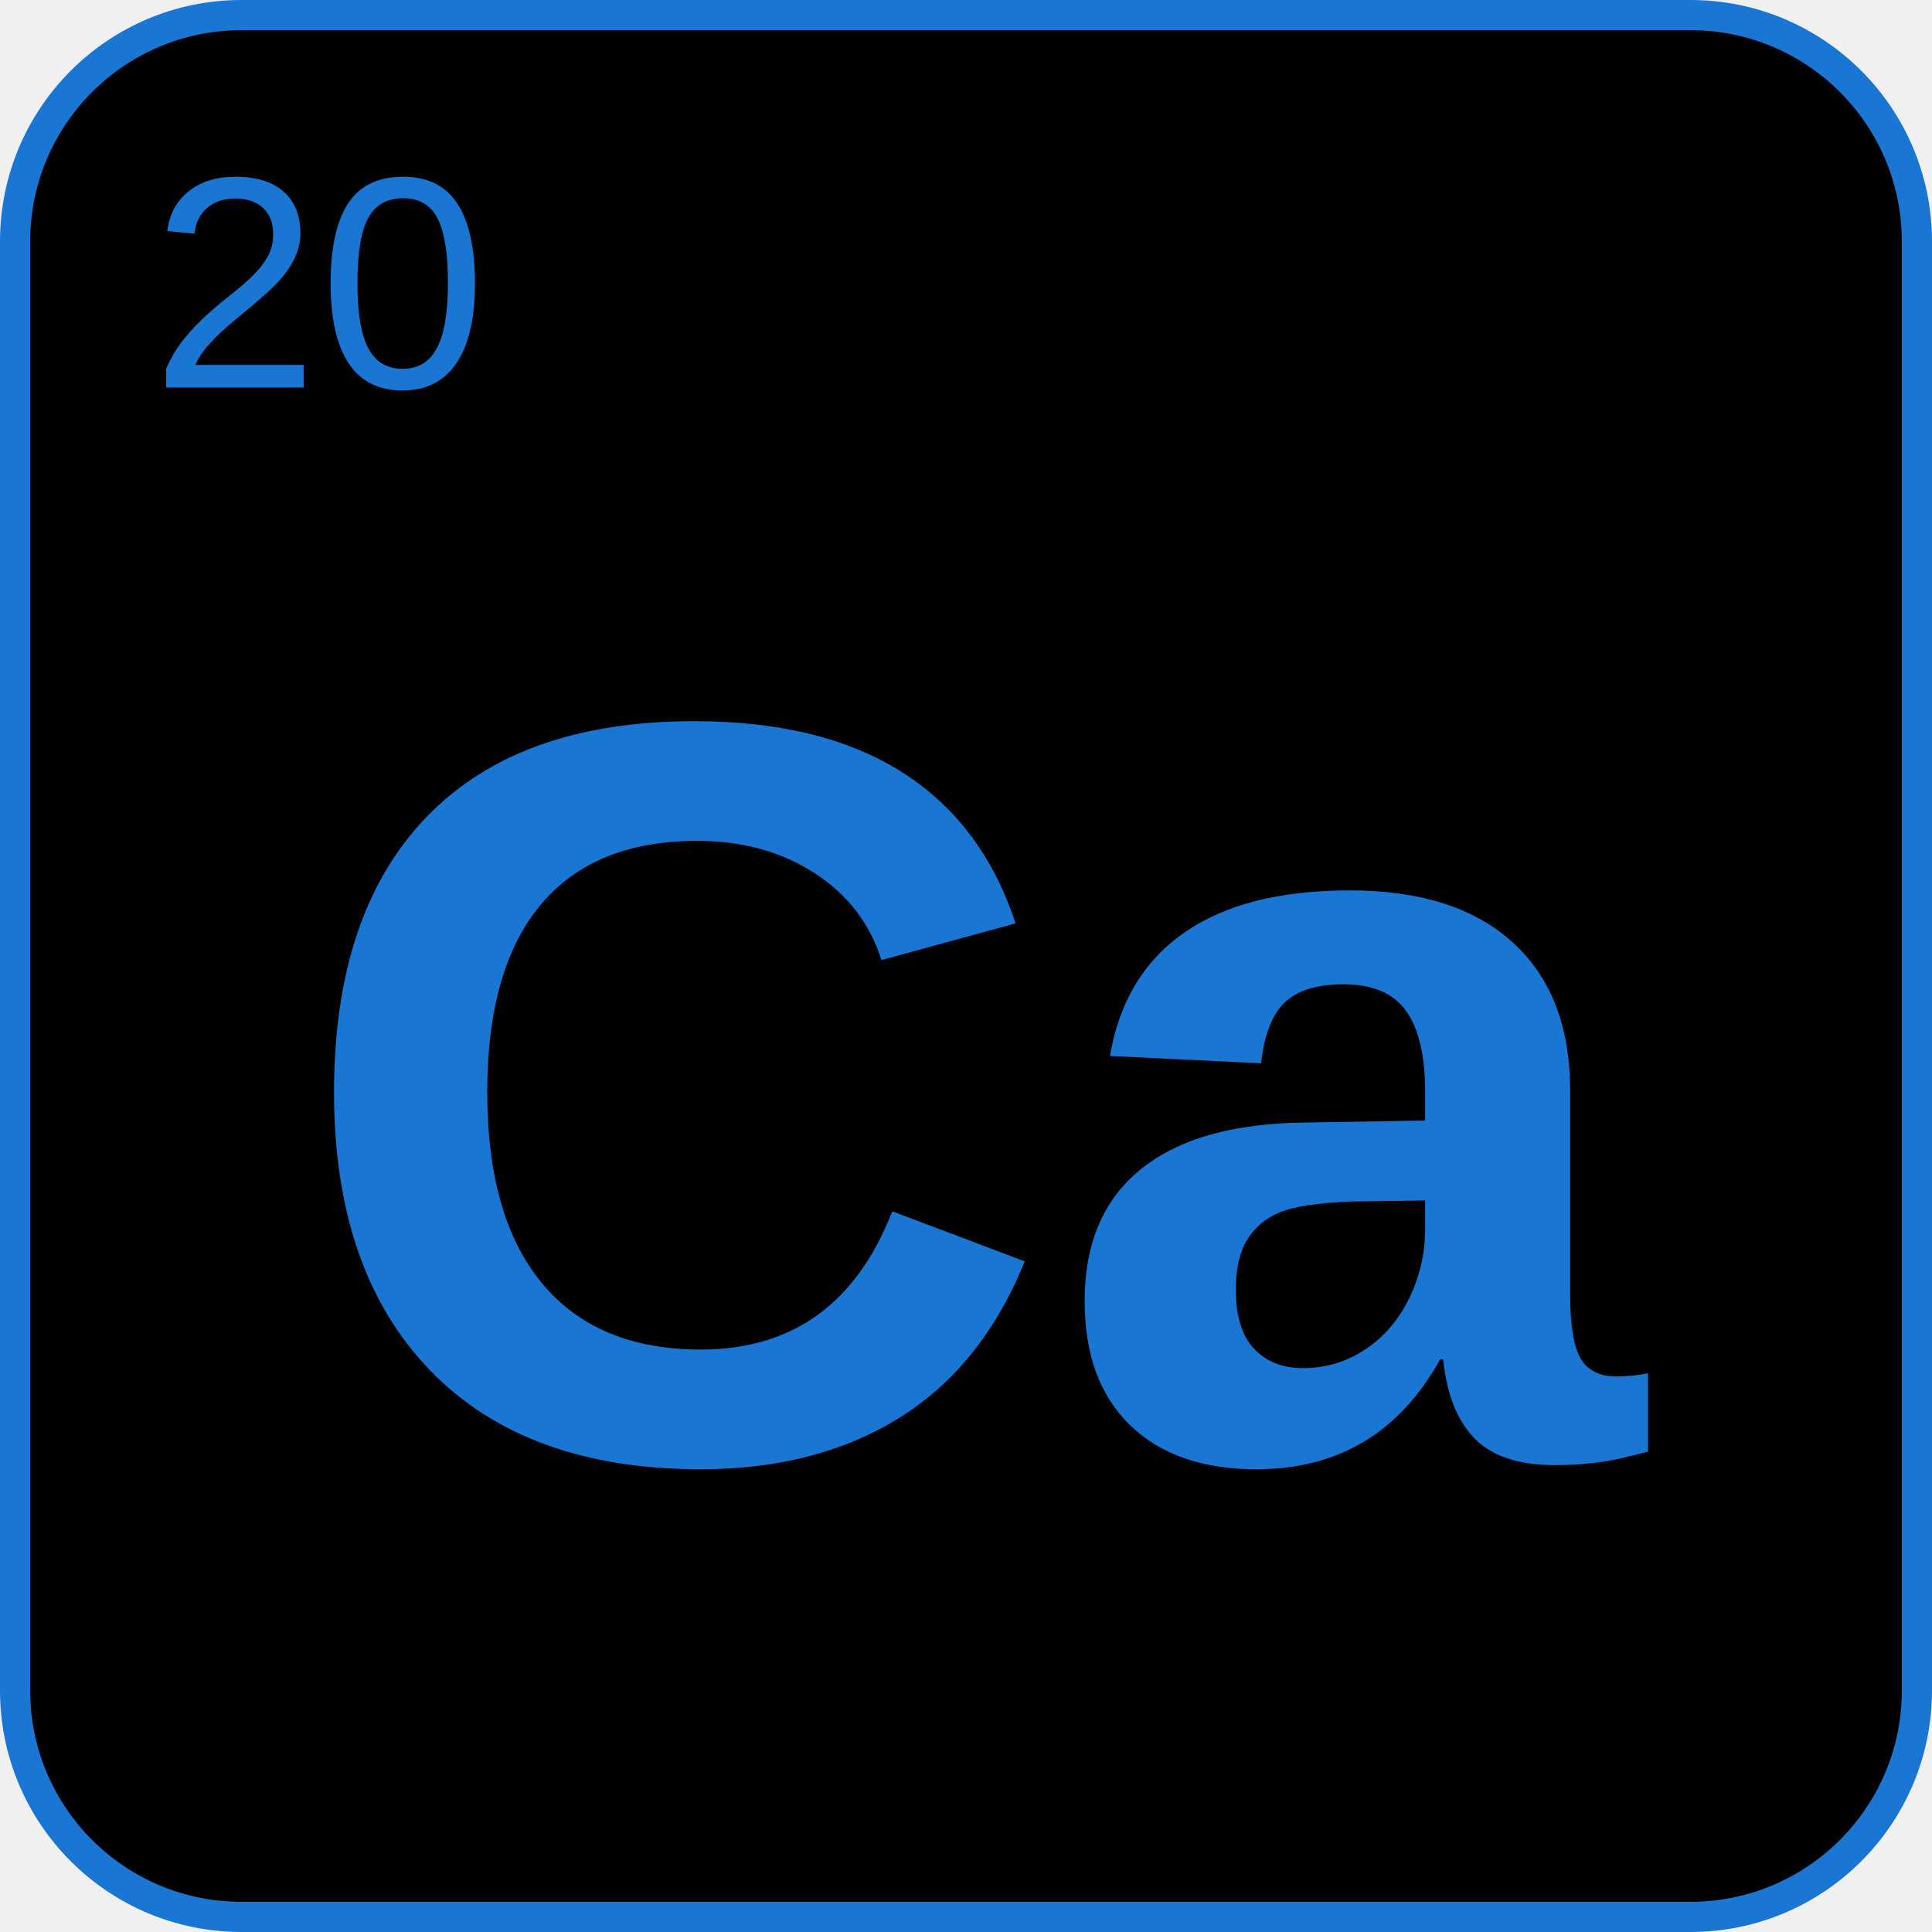
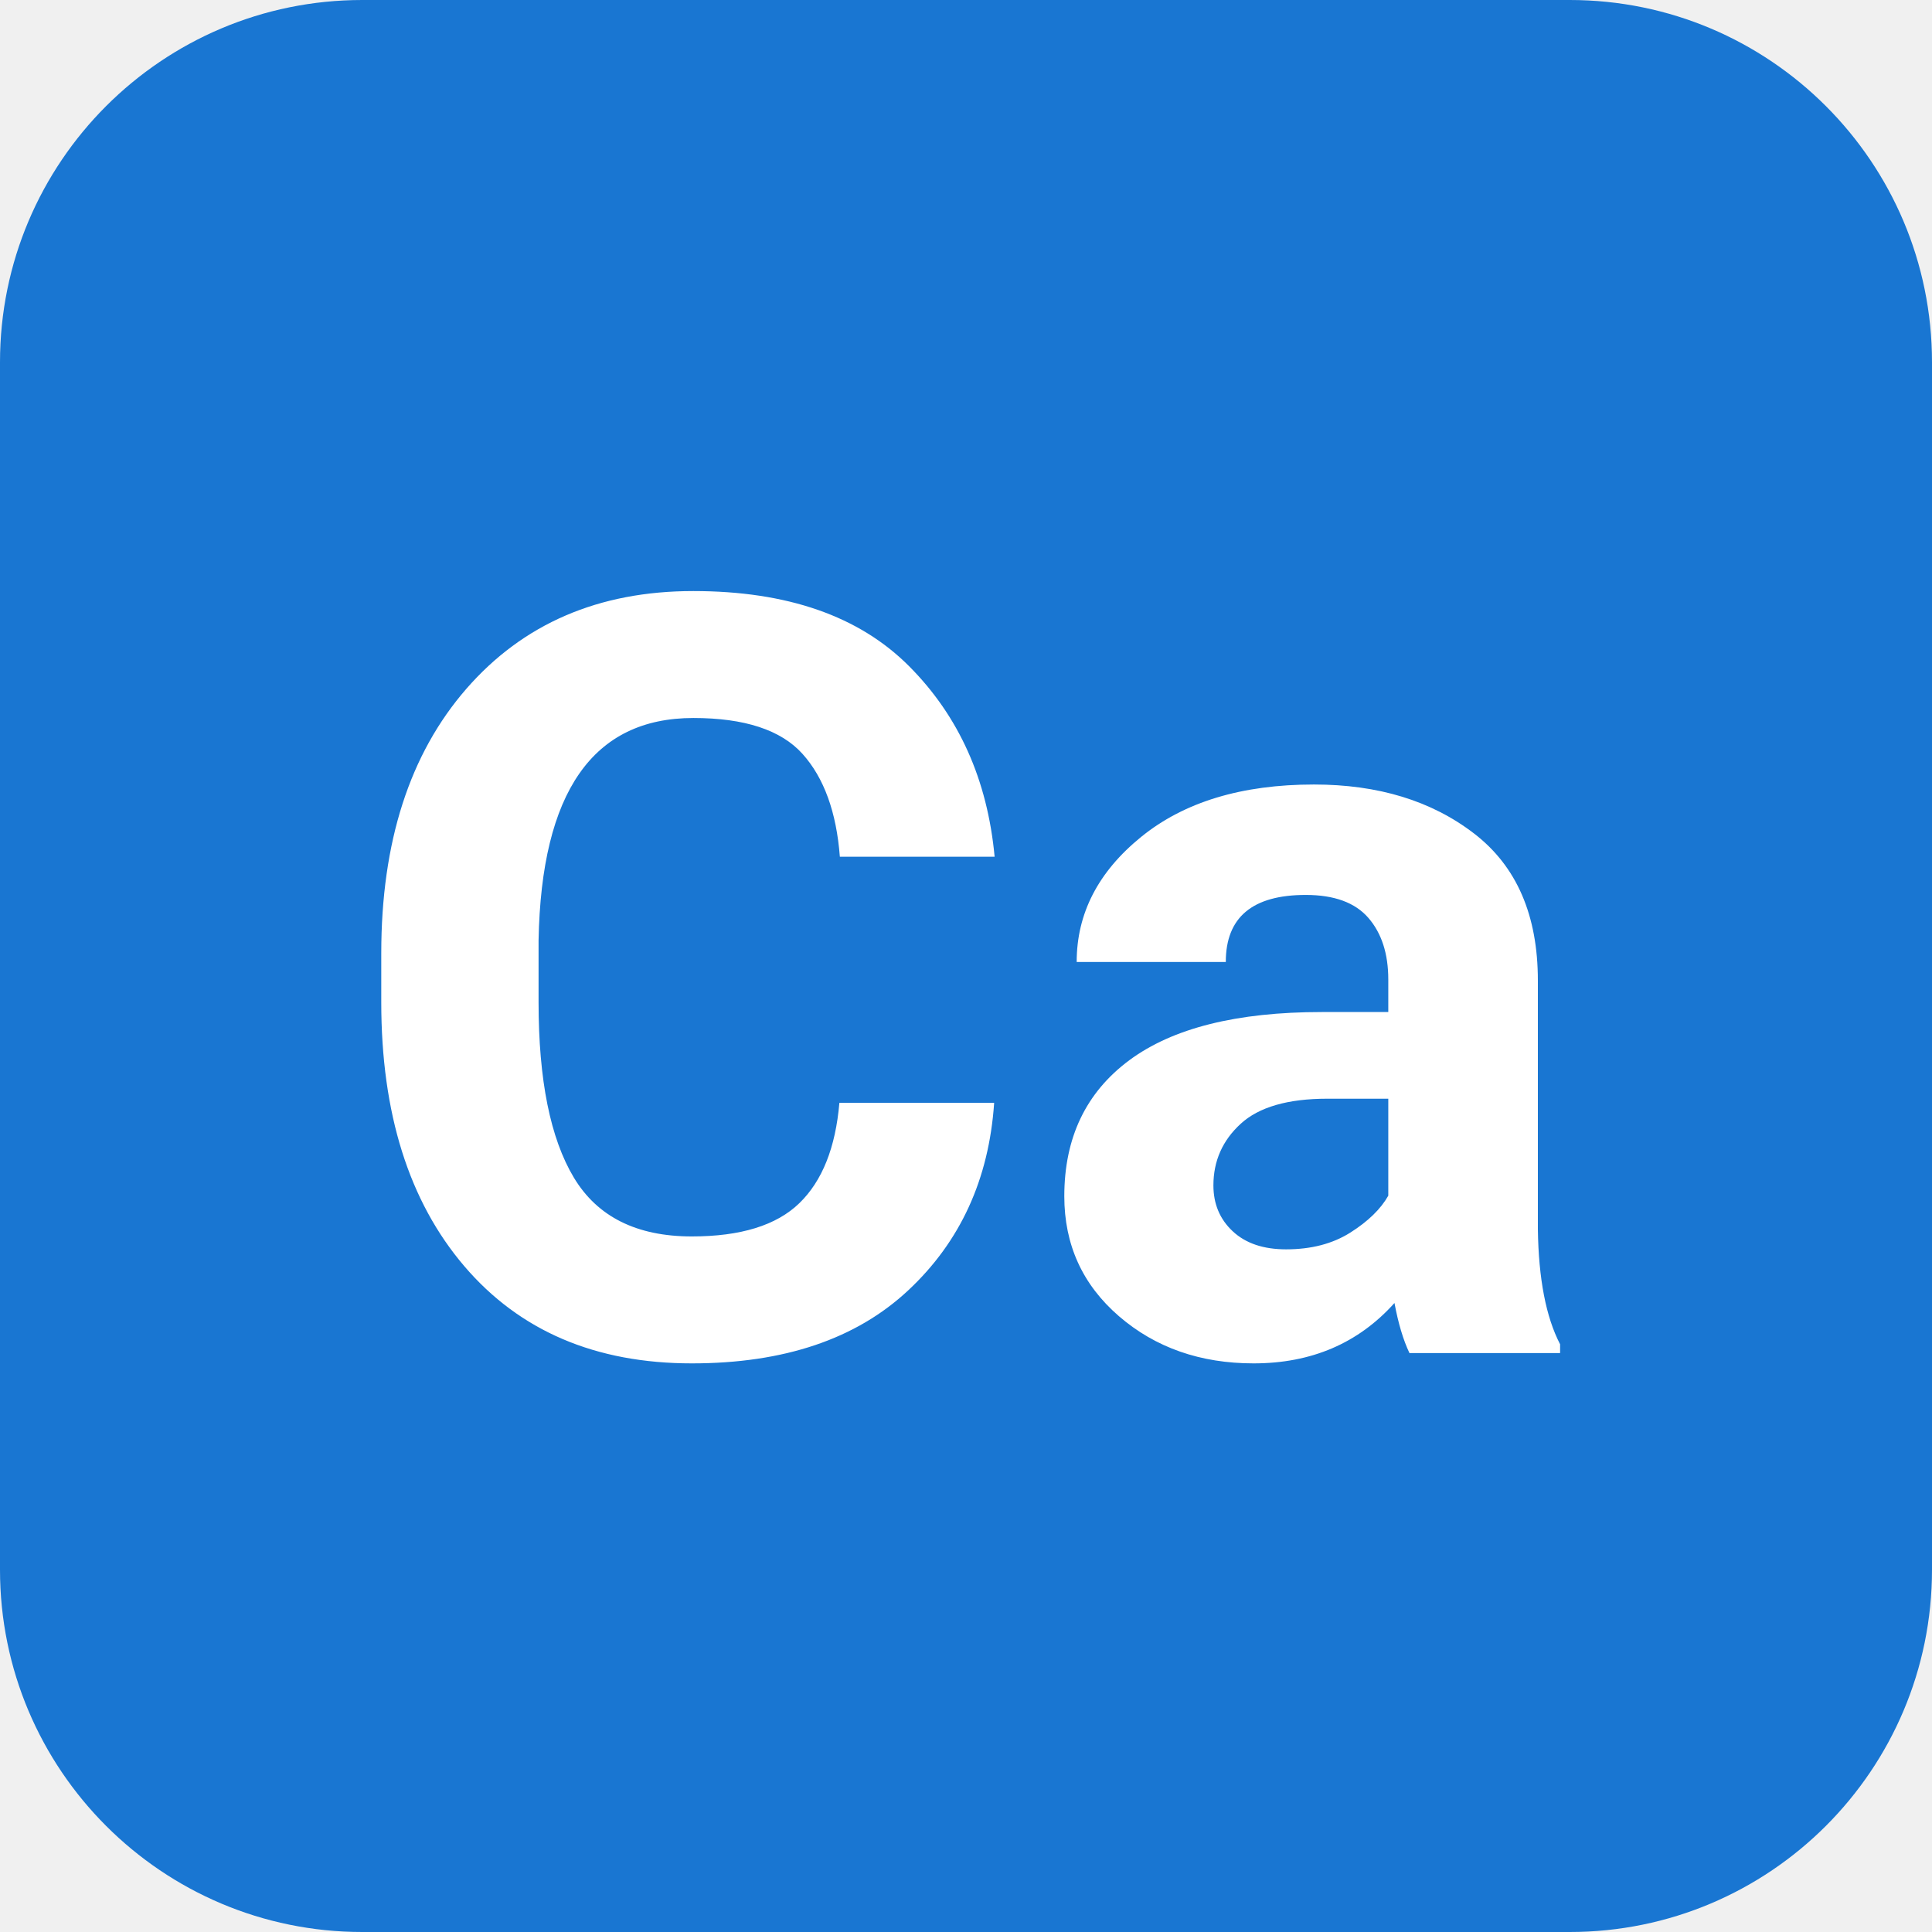
- <svg xmlns="http://www.w3.org/2000/svg" viewBox="0 0 512 512" width="512" height="512">
-   <rect width="512" height="512" rx="64" fill="white" />
-   <rect x="4" y="4" width="504" height="504" rx="60" stroke="#1976D2" stroke-width="8" />
-   <text x="50%" y="60%" dominant-baseline="middle" text-anchor="middle" font-family="Arial, sans-serif" font-size="280" font-weight="bold" fill="#1976D2">Ca</text>
-   <text x="40" y="80" dominant-baseline="middle" text-anchor="start" font-family="Arial, sans-serif" font-size="80" font-weight="normal" fill="#1976D2">20</text>
+ <svg xmlns="http://www.w3.org/2000/svg" viewBox="0 0 512 512">
+   <rect width="512" height="512" rx="96" fill="#1976D2" />
+   <text x="50%" y="55%" dominant-baseline="middle" text-anchor="middle" font-family="-apple-system, BlinkMacSystemFont, 'Segoe UI', Roboto, Helvetica, Arial, sans-serif" font-size="280" font-weight="bold" fill="white">Ca</text>
</svg>
